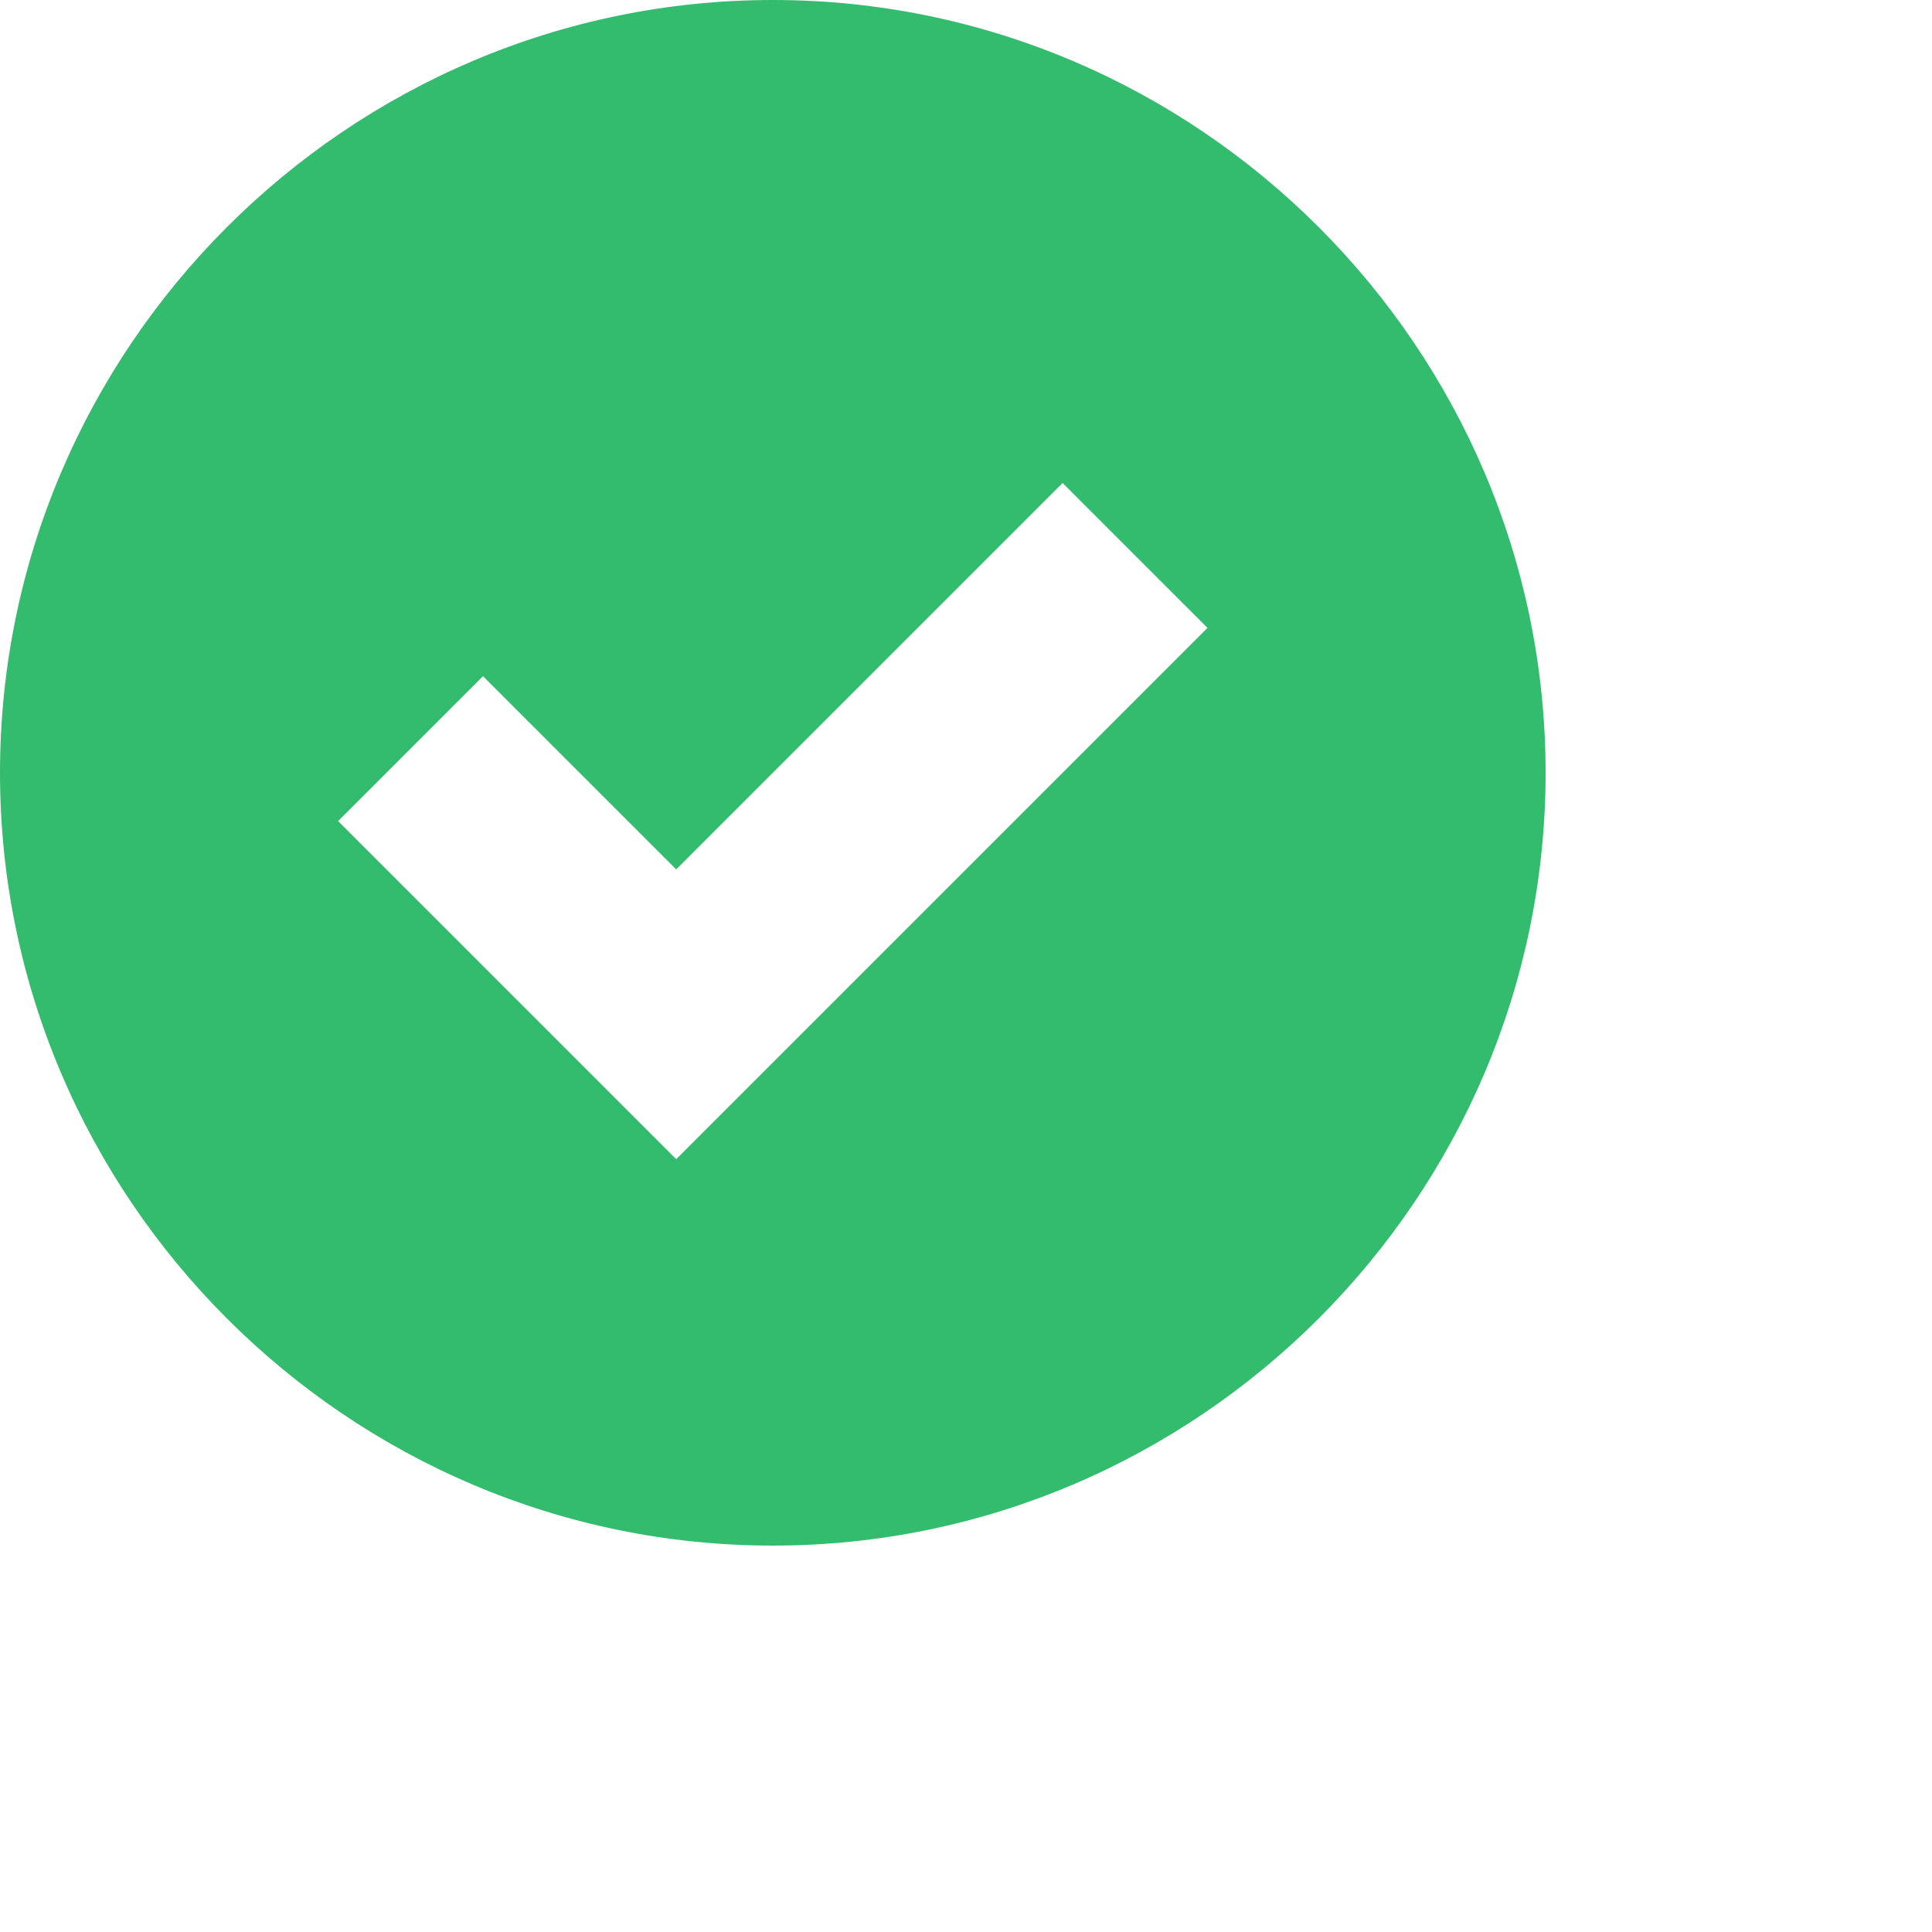
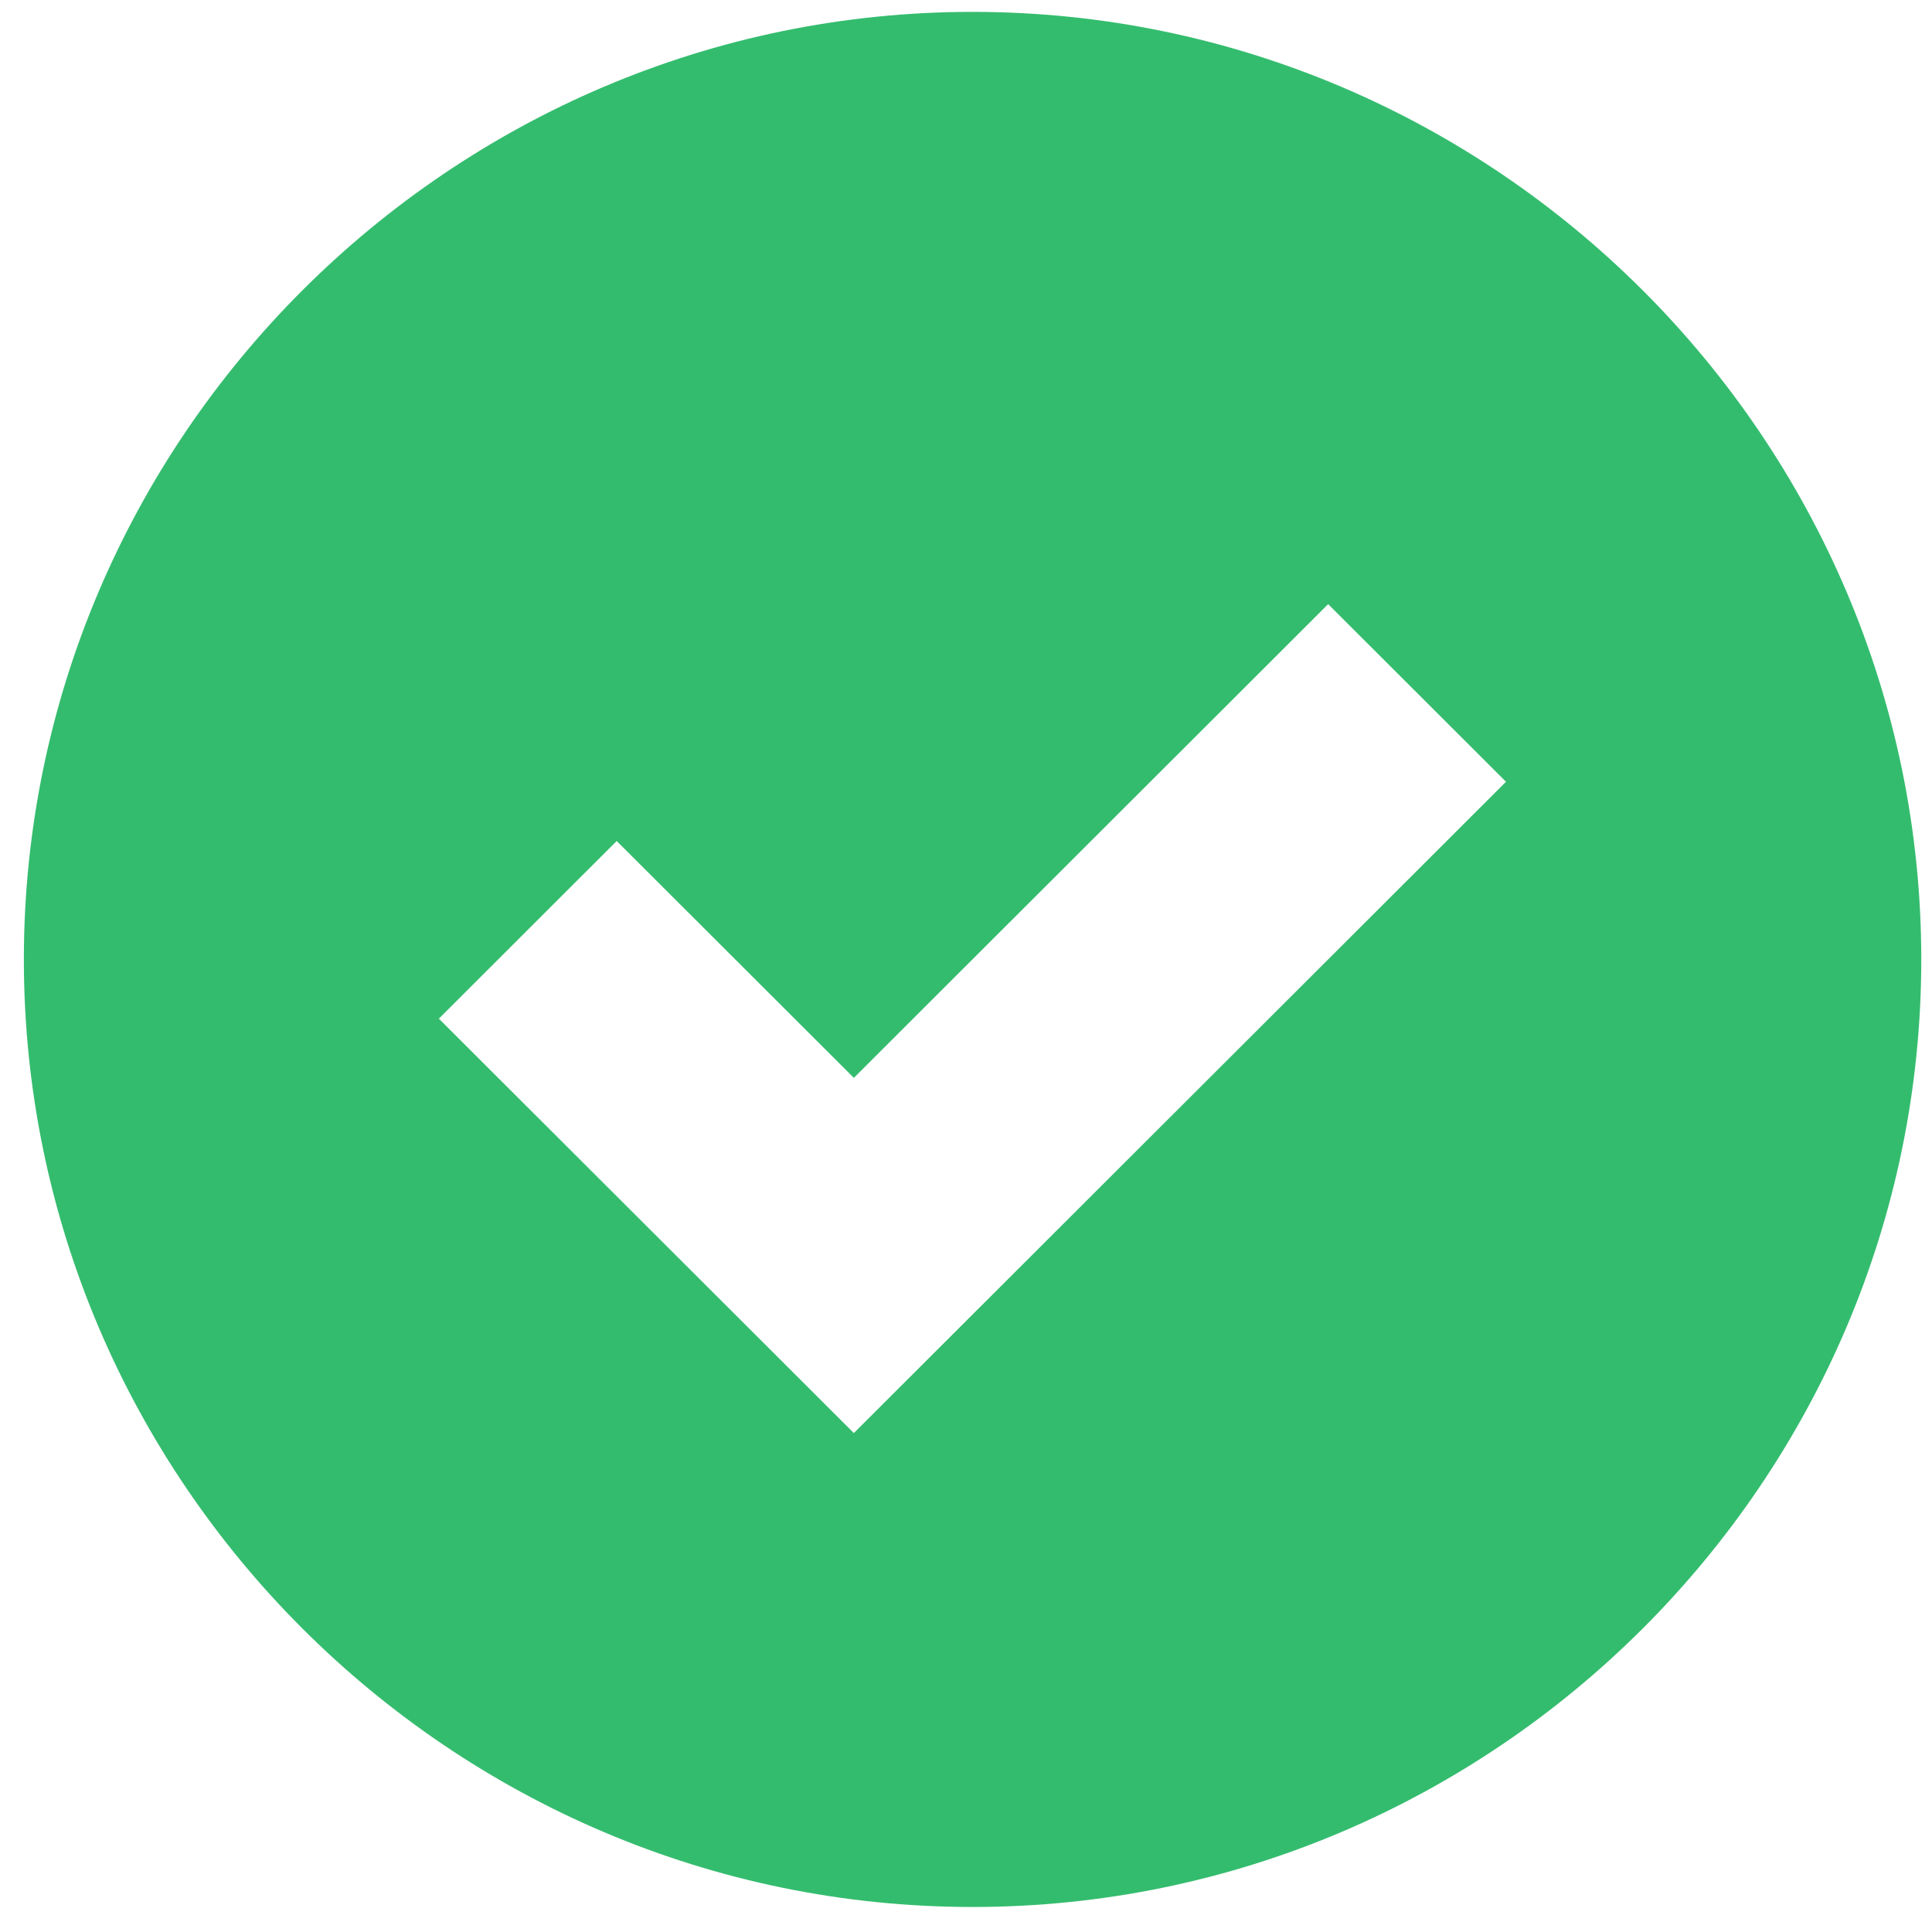
<svg xmlns="http://www.w3.org/2000/svg" width="20" height="20">
  <g>
-     <rect fill="none" id="canvas_background" height="19.391" width="19.391" y="-1" x="-1" />
+     <rect x="-1" y="-1" width="22" height="22" id="canvas_background" fill="none" />
  </g>
  <g>
-     <path id="svg_1" fill="#34bc6e" d="m8,0c-4.4,0 -8,3.6 -8,8s3.6,8 8,8s8,-3.6 8,-8s-3.6,-8 -8,-8zm-1,12l-3.5,-3.5l1.5,-1.5l2,2l4,-4l1.5,1.5l-5.5,5.5z" />
+     <path stroke="null" d="m10.068,0.123c-5.402,0 -9.821,4.414 -9.821,9.809s4.419,9.809 9.821,9.809s9.821,-4.414 9.821,-9.809s-4.419,-9.809 -9.821,-9.809zm-1.228,14.713l-4.297,-4.291l1.841,-1.839l2.455,2.452l4.91,-4.904l1.841,1.839l-6.752,6.743z" fill="#34bc6e" id="svg_1" />
  </g>
</svg>
